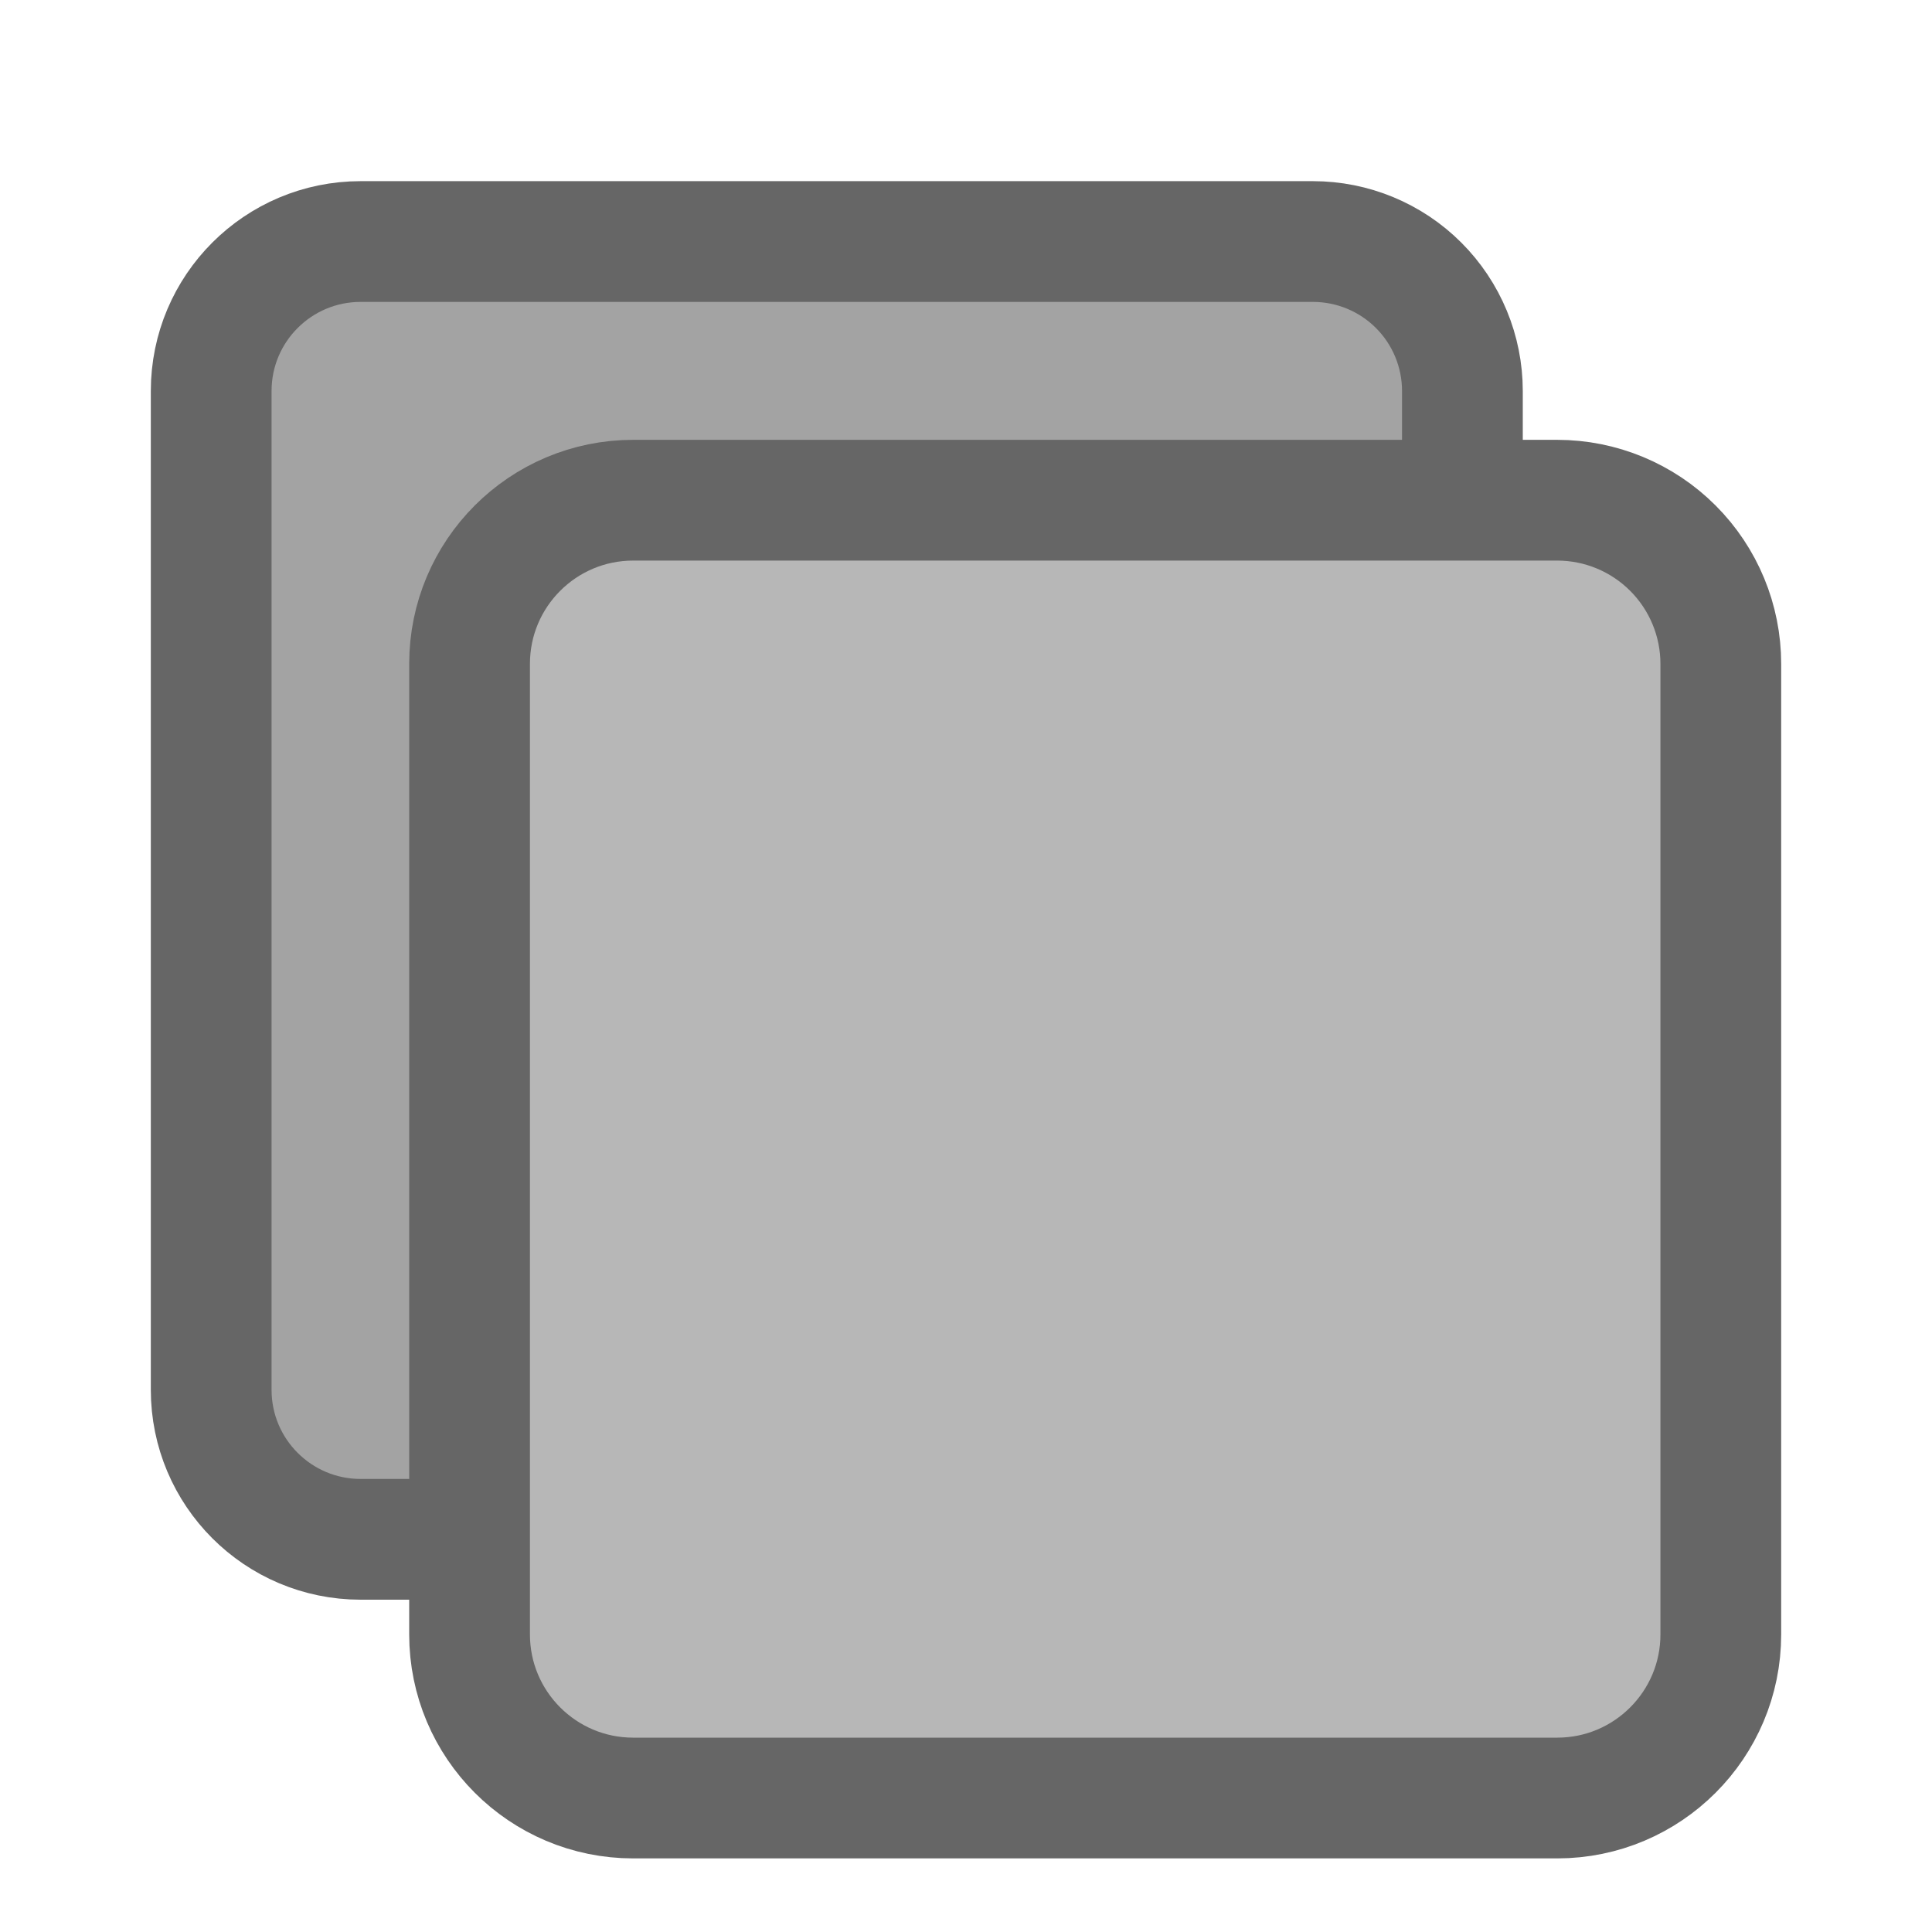
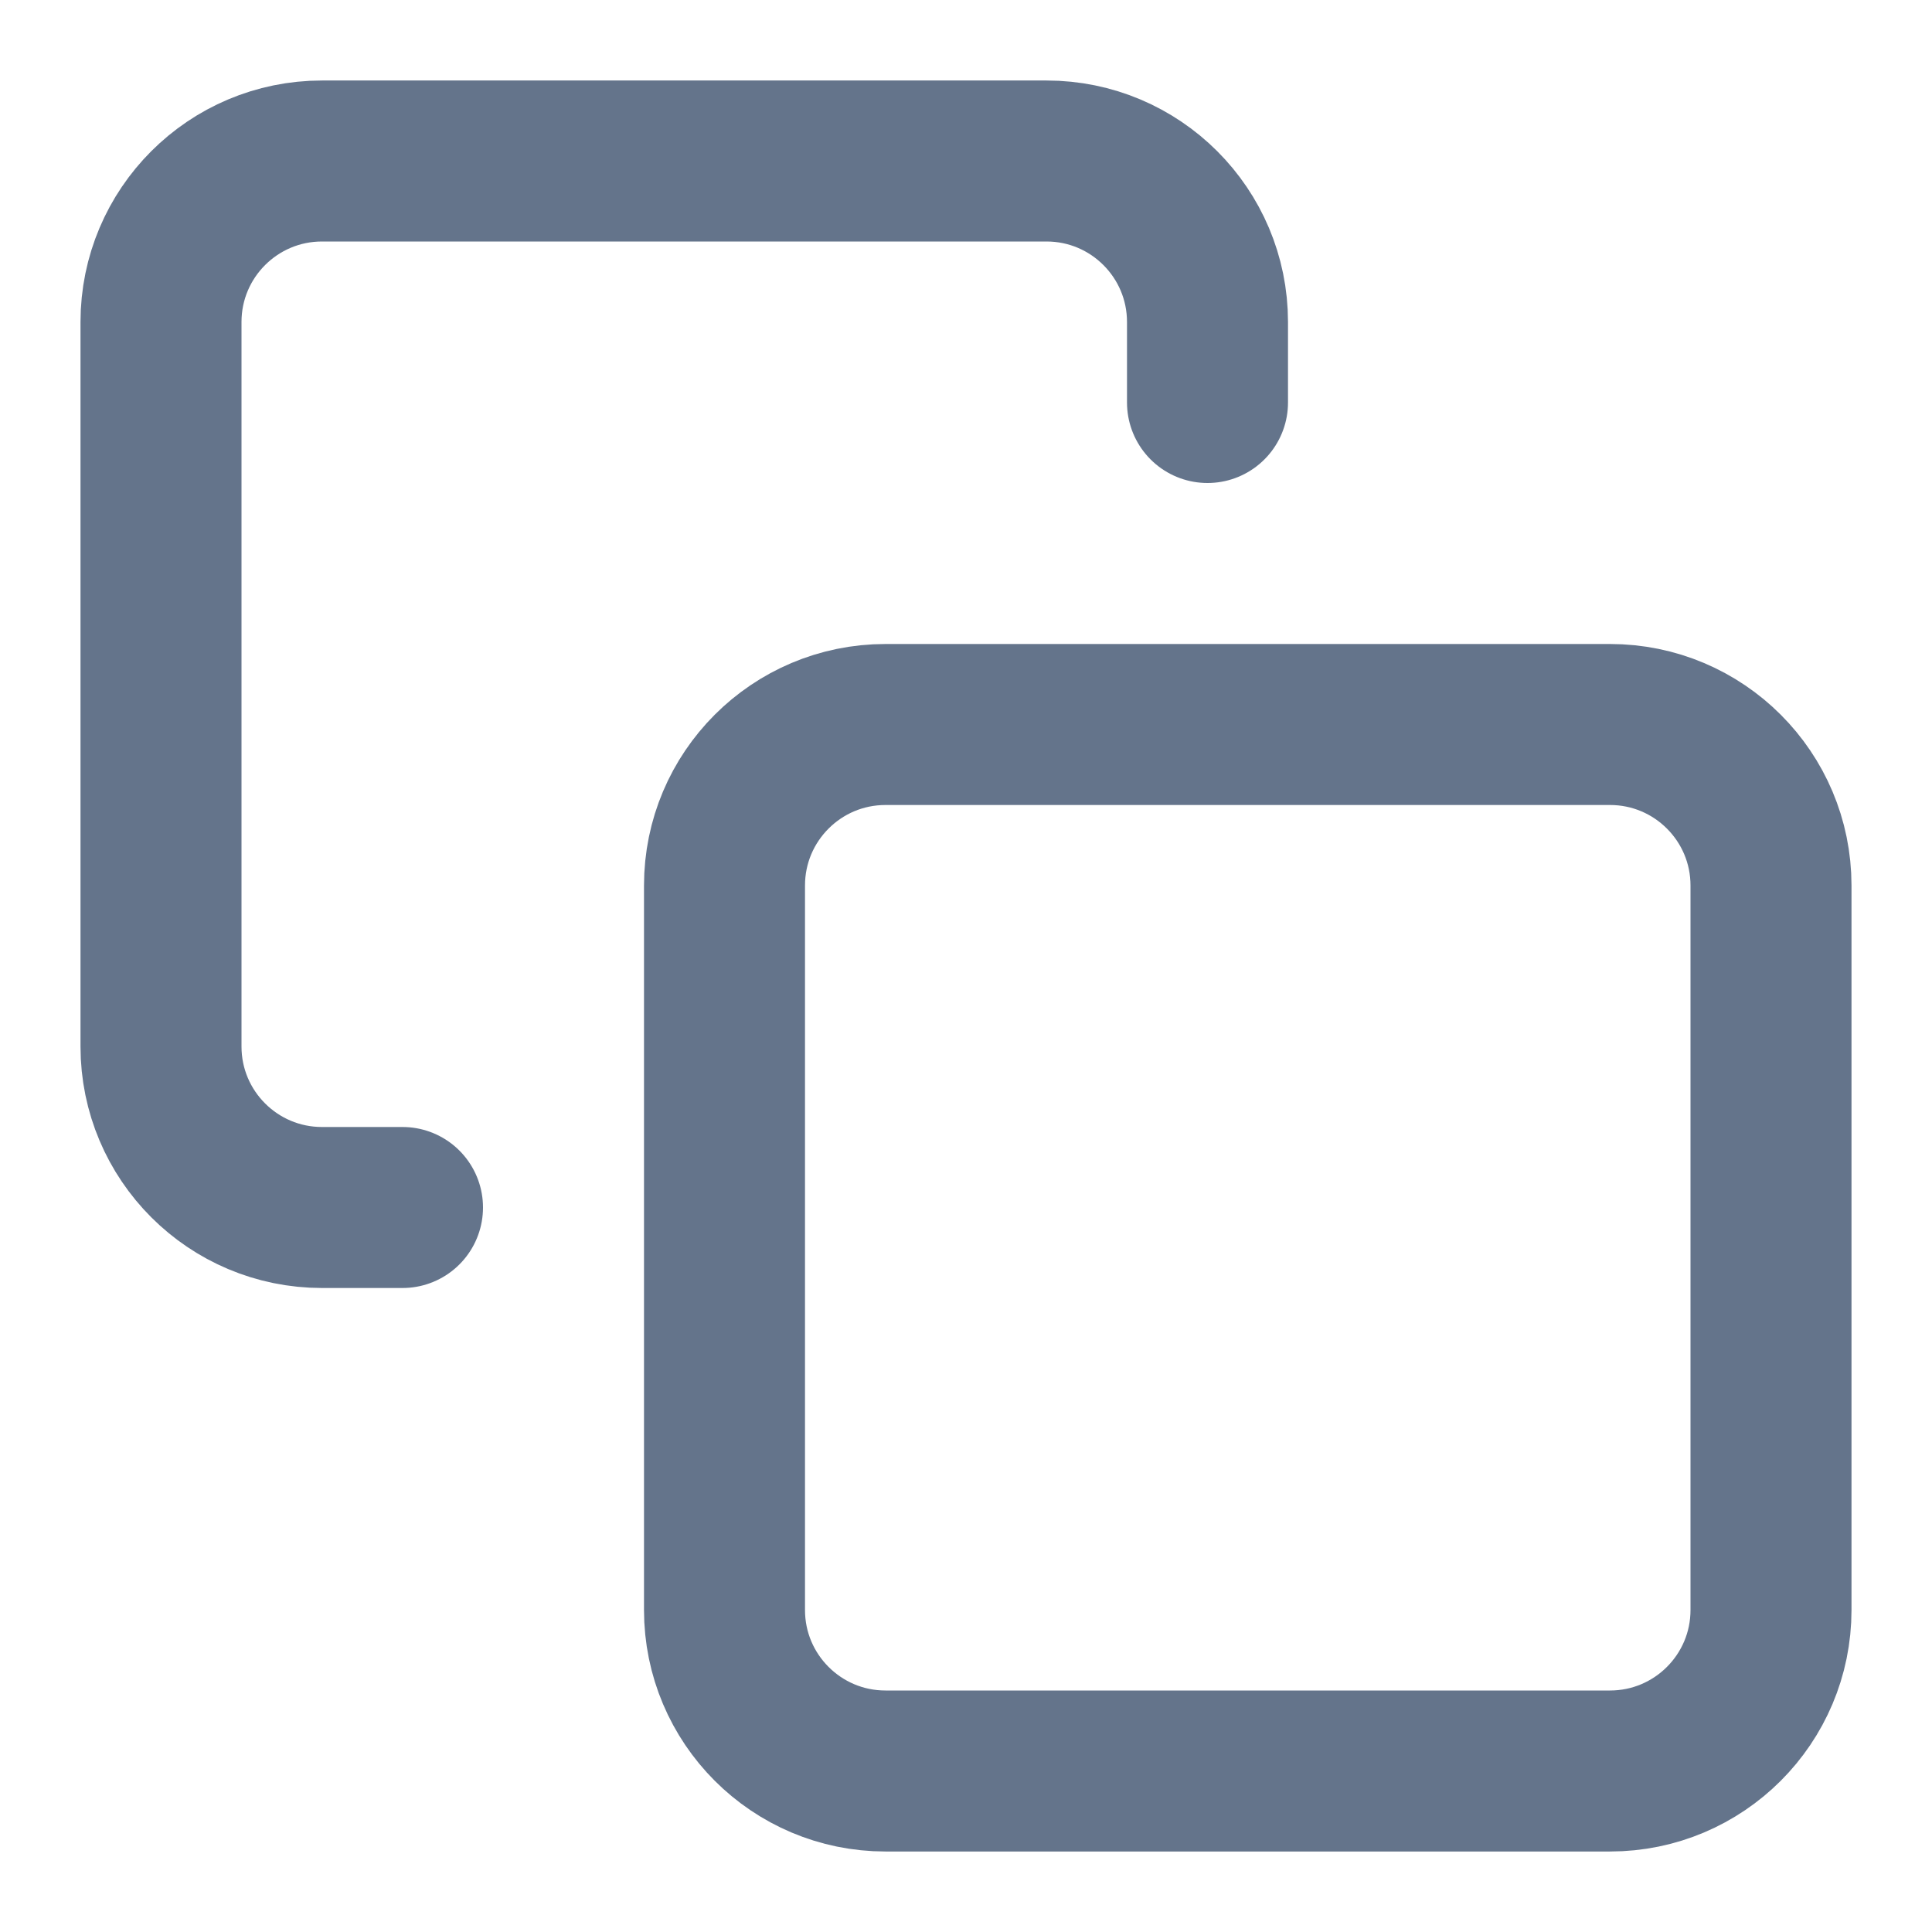
- <svg xmlns="http://www.w3.org/2000/svg" version="1.1" viewBox="0.0 0.0 64.0 64.0" fill="none" stroke="none" stroke-linecap="square" stroke-miterlimit="10">
-   <clipPath id="p.0">
-     <path d="m0 0l64.0 0l0 64.0l-64.0 0l0 -64.0z" clip-rule="nonzero" />
-   </clipPath>
-   <g clip-path="url(#p.0)">
-     <path fill="#000000" fill-opacity="0.0" d="m0 0l64.0 0l0 64.0l-64.0 0z" fill-rule="evenodd" />
-     <path fill="#a3a3a3" d="m6.996 12.952l0 0c0 -2.735 2.217 -4.951 4.951 -4.951l31.546 0c1.313 0 2.573 0.522 3.501 1.45c0.929 0.929 1.45 2.188 1.45 3.501l0 33.089c0 2.735 -2.217 4.951 -4.951 4.951l-31.546 0c-2.735 0 -4.951 -2.217 -4.951 -4.951z" fill-rule="evenodd" />
-     <path stroke="#666666" stroke-width="4.0" stroke-linejoin="round" stroke-linecap="butt" d="m6.996 12.952l0 0c0 -2.735 2.217 -4.951 4.951 -4.951l31.546 0c1.313 0 2.573 0.522 3.501 1.45c0.929 0.929 1.45 2.188 1.45 3.501l0 33.089c0 2.735 -2.217 4.951 -4.951 4.951l-31.546 0c-2.735 0 -4.951 -2.217 -4.951 -4.951z" fill-rule="evenodd" />
-     <path fill="#b7b7b7" d="m15.555 21.991l0 0c0 -2.994 2.427 -5.421 5.421 -5.421l30.607 0c1.438 0 2.817 0.571 3.833 1.588c1.017 1.017 1.588 2.396 1.588 3.833l0 32.15c0 2.994 -2.427 5.421 -5.421 5.421l-30.607 0l0 0c-2.994 0 -5.421 -2.427 -5.421 -5.421z" fill-rule="evenodd" />
-     <path stroke="#666666" stroke-width="4.0" stroke-linejoin="round" stroke-linecap="butt" d="m15.555 21.991l0 0c0 -2.994 2.427 -5.421 5.421 -5.421l30.607 0c1.438 0 2.817 0.571 3.833 1.588c1.017 1.017 1.588 2.396 1.588 3.833l0 32.15c0 2.994 -2.427 5.421 -5.421 5.421l-30.607 0l0 0c-2.994 0 -5.421 -2.427 -5.421 -5.421z" fill-rule="evenodd" />
-   </g>
+ <svg xmlns="http://www.w3.org/2000/svg" viewBox="0 0 24 24" width="24" height="24" fill="none" stroke="currentColor" stroke-width="2" stroke-linecap="round" stroke-linejoin="round">
+   <style>:root{color:#64748b}@media(prefers-color-scheme:dark){:root{color:#94a3b8}}</style>
+   <rect x="9" y="9" width="13" height="13" rx="2" ry="2" />
+   <path d="M5 15H4a2 2 0 0 1-2-2V4a2 2 0 0 1 2-2h9a2 2 0 0 1 2 2v1" />
</svg>
